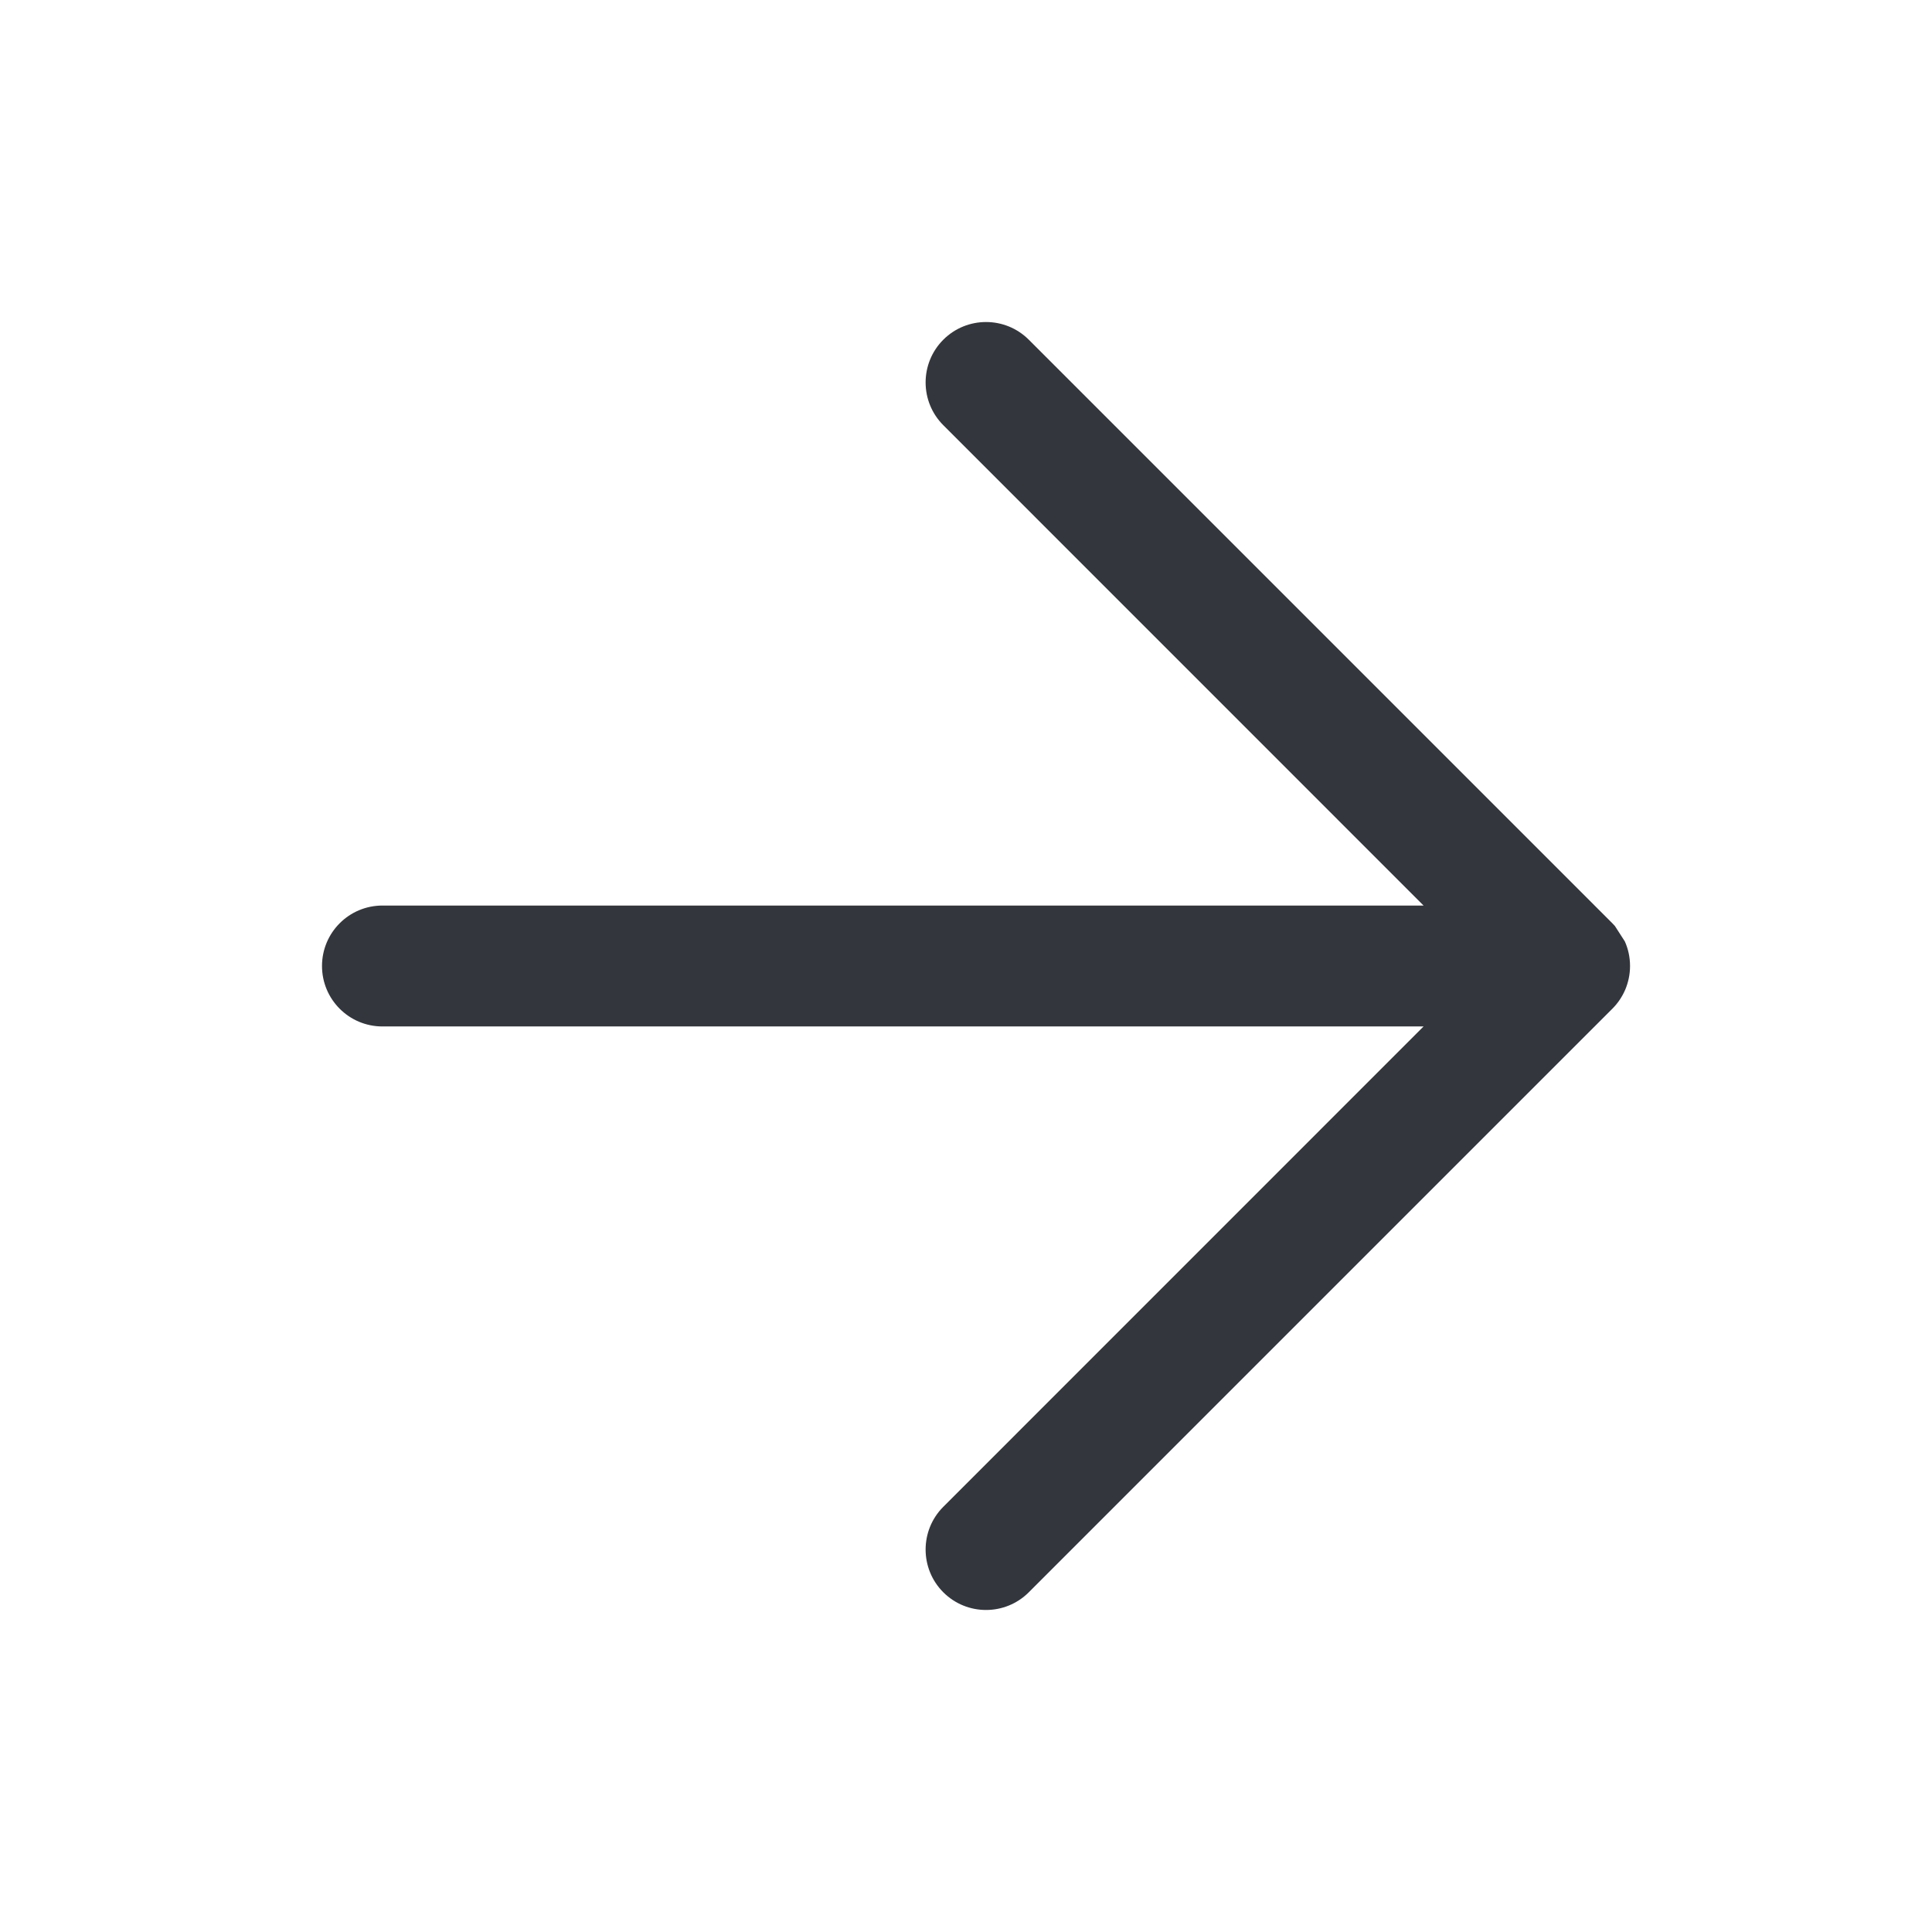
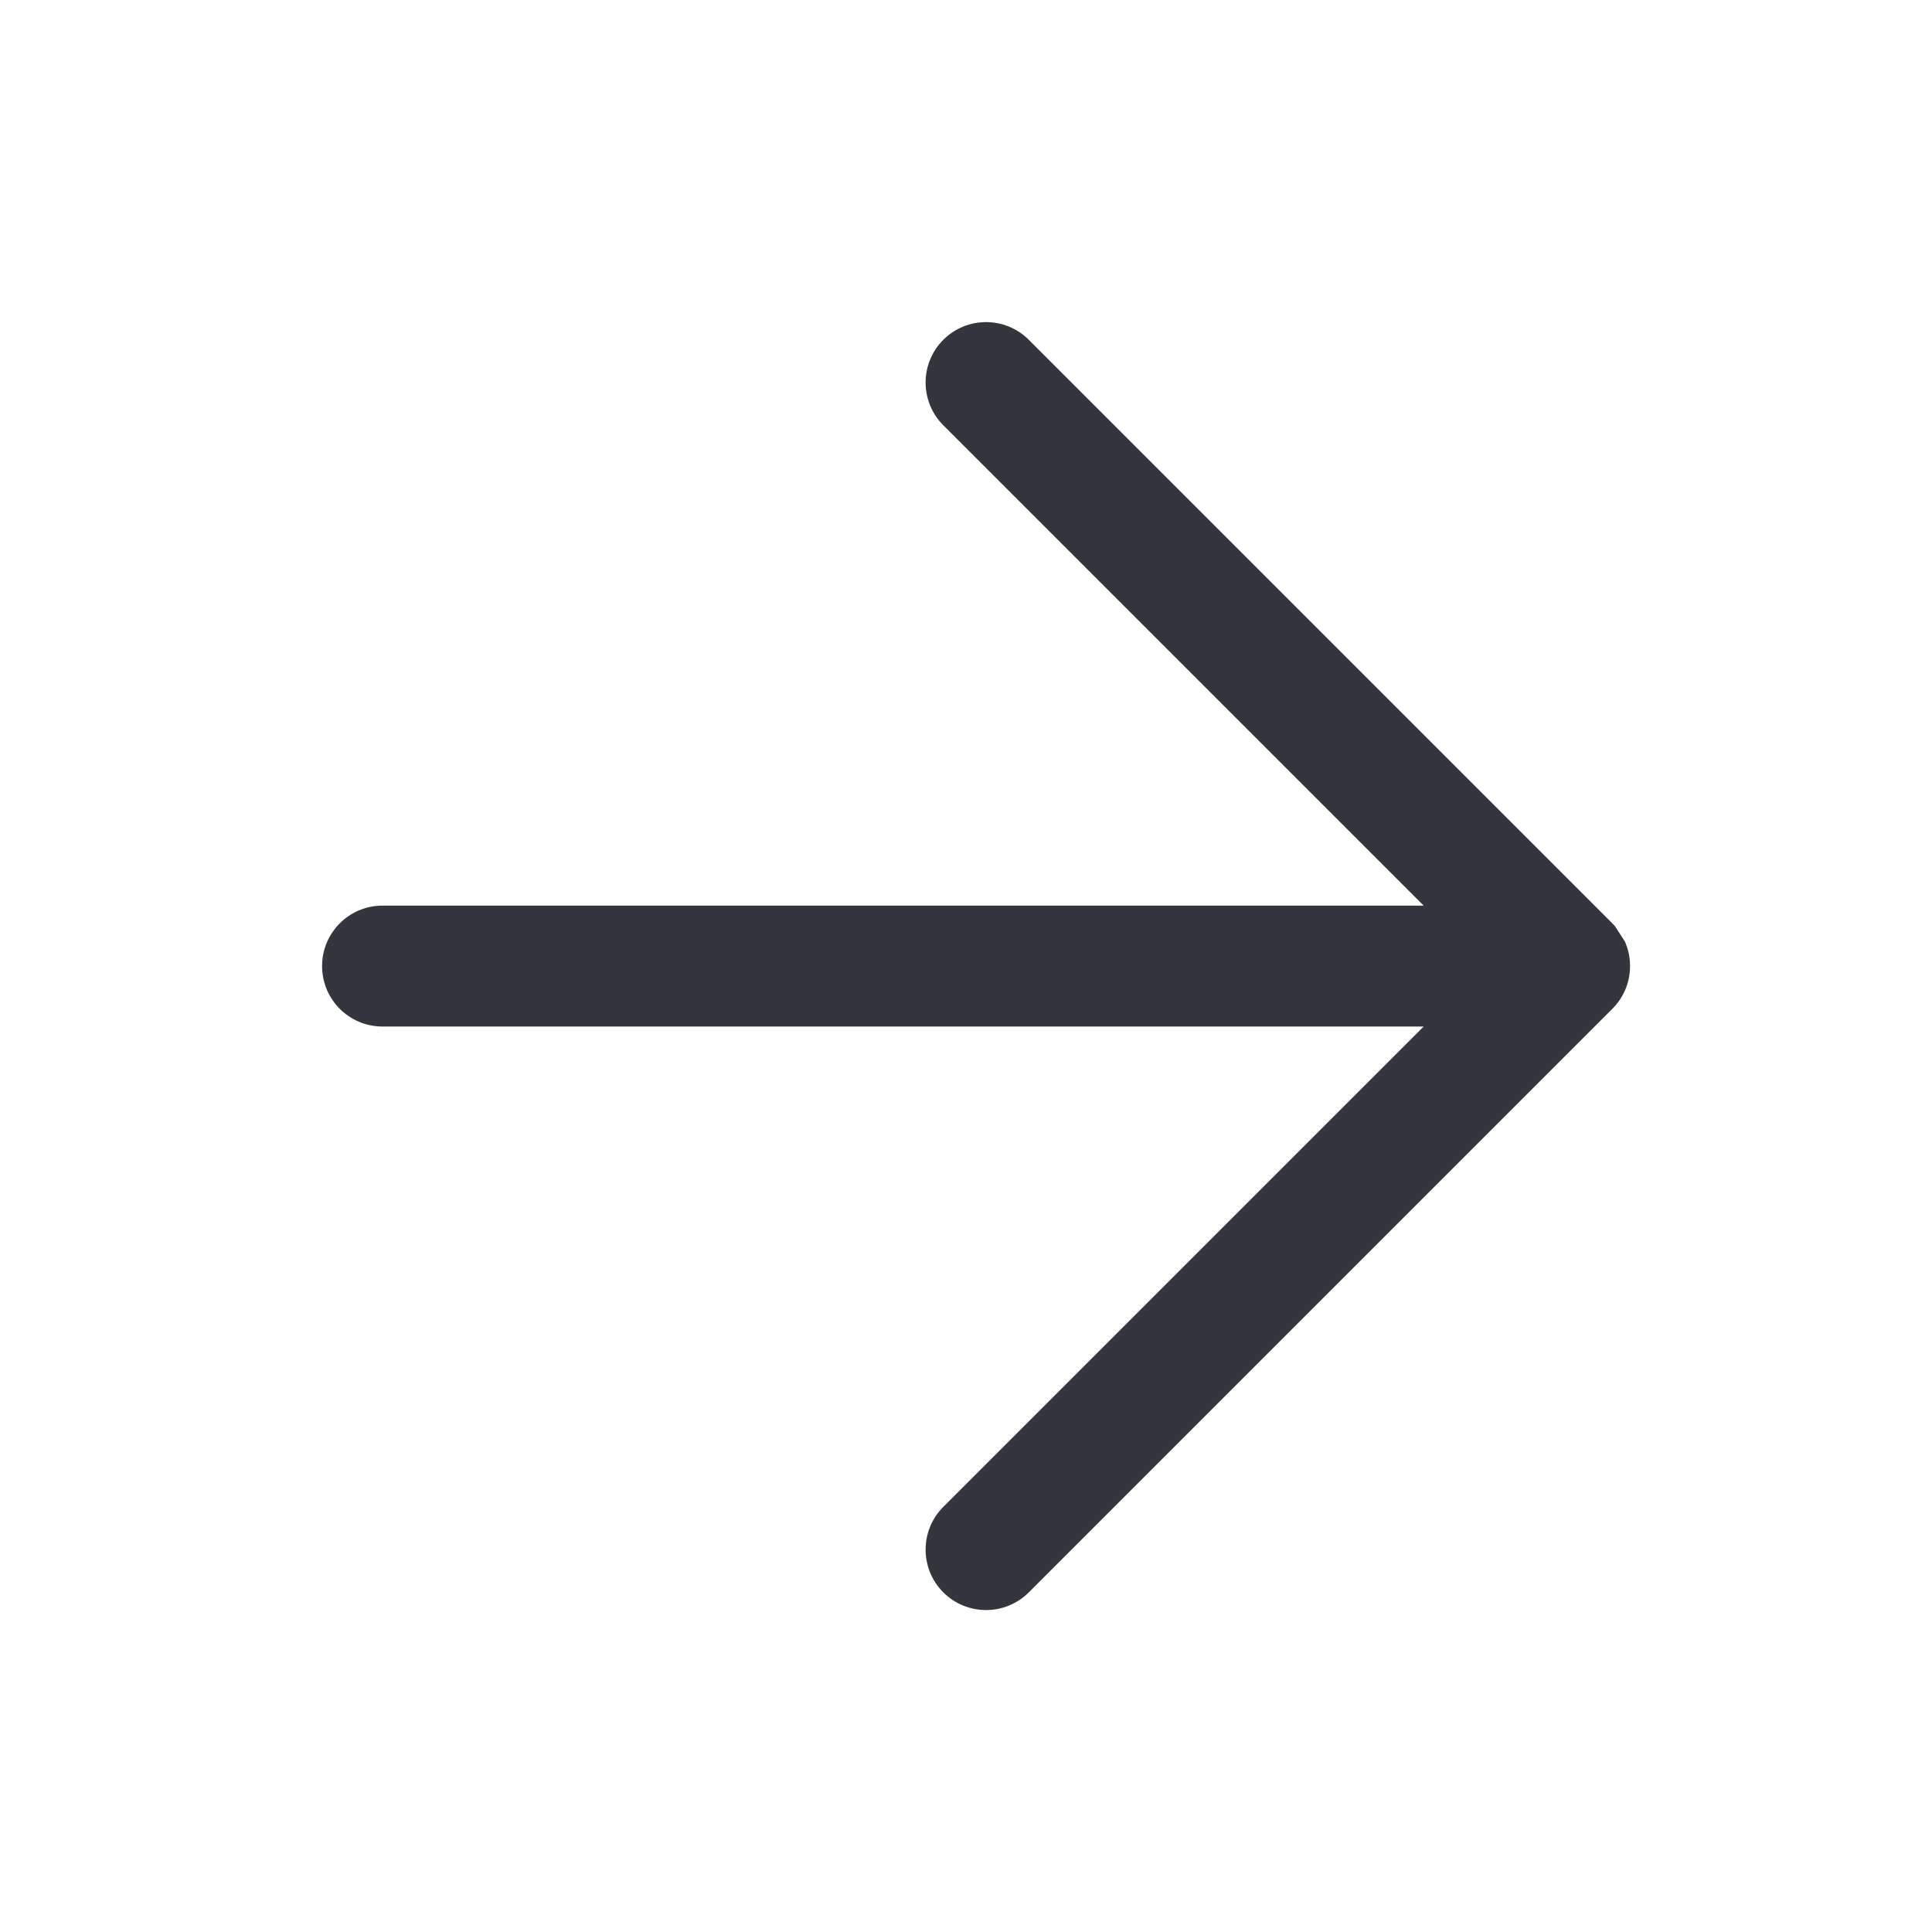
- <svg xmlns="http://www.w3.org/2000/svg" width="24" height="24" viewBox="0 0 24 24" fill="none">
-   <path d="M20.249 12C20.249 11.891 20.226 11.787 20.184 11.694L20.061 11.503C20.051 11.492 20.04 11.48 20.029 11.469L12.78 4.22C12.487 3.927 12.011 3.927 11.718 4.22C11.425 4.513 11.425 4.989 11.718 5.282L17.684 11.249H4.751C4.336 11.249 4 11.585 4 12C4 12.415 4.336 12.751 4.751 12.751H17.684L11.718 18.718C11.425 19.011 11.425 19.487 11.718 19.78C12.011 20.073 12.487 20.073 12.78 19.78L20.029 12.531L20.03 12.53C20.1 12.46 20.152 12.38 20.189 12.295C20.227 12.204 20.249 12.105 20.249 12Z" fill="#33373D" />
+ <svg xmlns="http://www.w3.org/2000/svg" fill="none" height="24" viewBox="0 0 24 24" width="24">
+   <path d="m20.249 12c0-.109-.023-.213-.065-.306l-.123-.19c-.01-.012-.021-.023-.032-.034l-7.249-7.249c-.293-.293-.769-.293-1.062-0-.293.293-.293.769 0 1.062l5.967 5.967h-12.933c-.415 0-.751.336-.751.751s.336.751.751.751h12.933l-5.967 5.967c-.293.293-.293.769 0 1.062s.769.293 1.062 0l7.249-7.249.002-.002c.069-.07.122-.149.158-.234.039-.091.06-.19.06-.295z" fill="#33373d" />
</svg>
